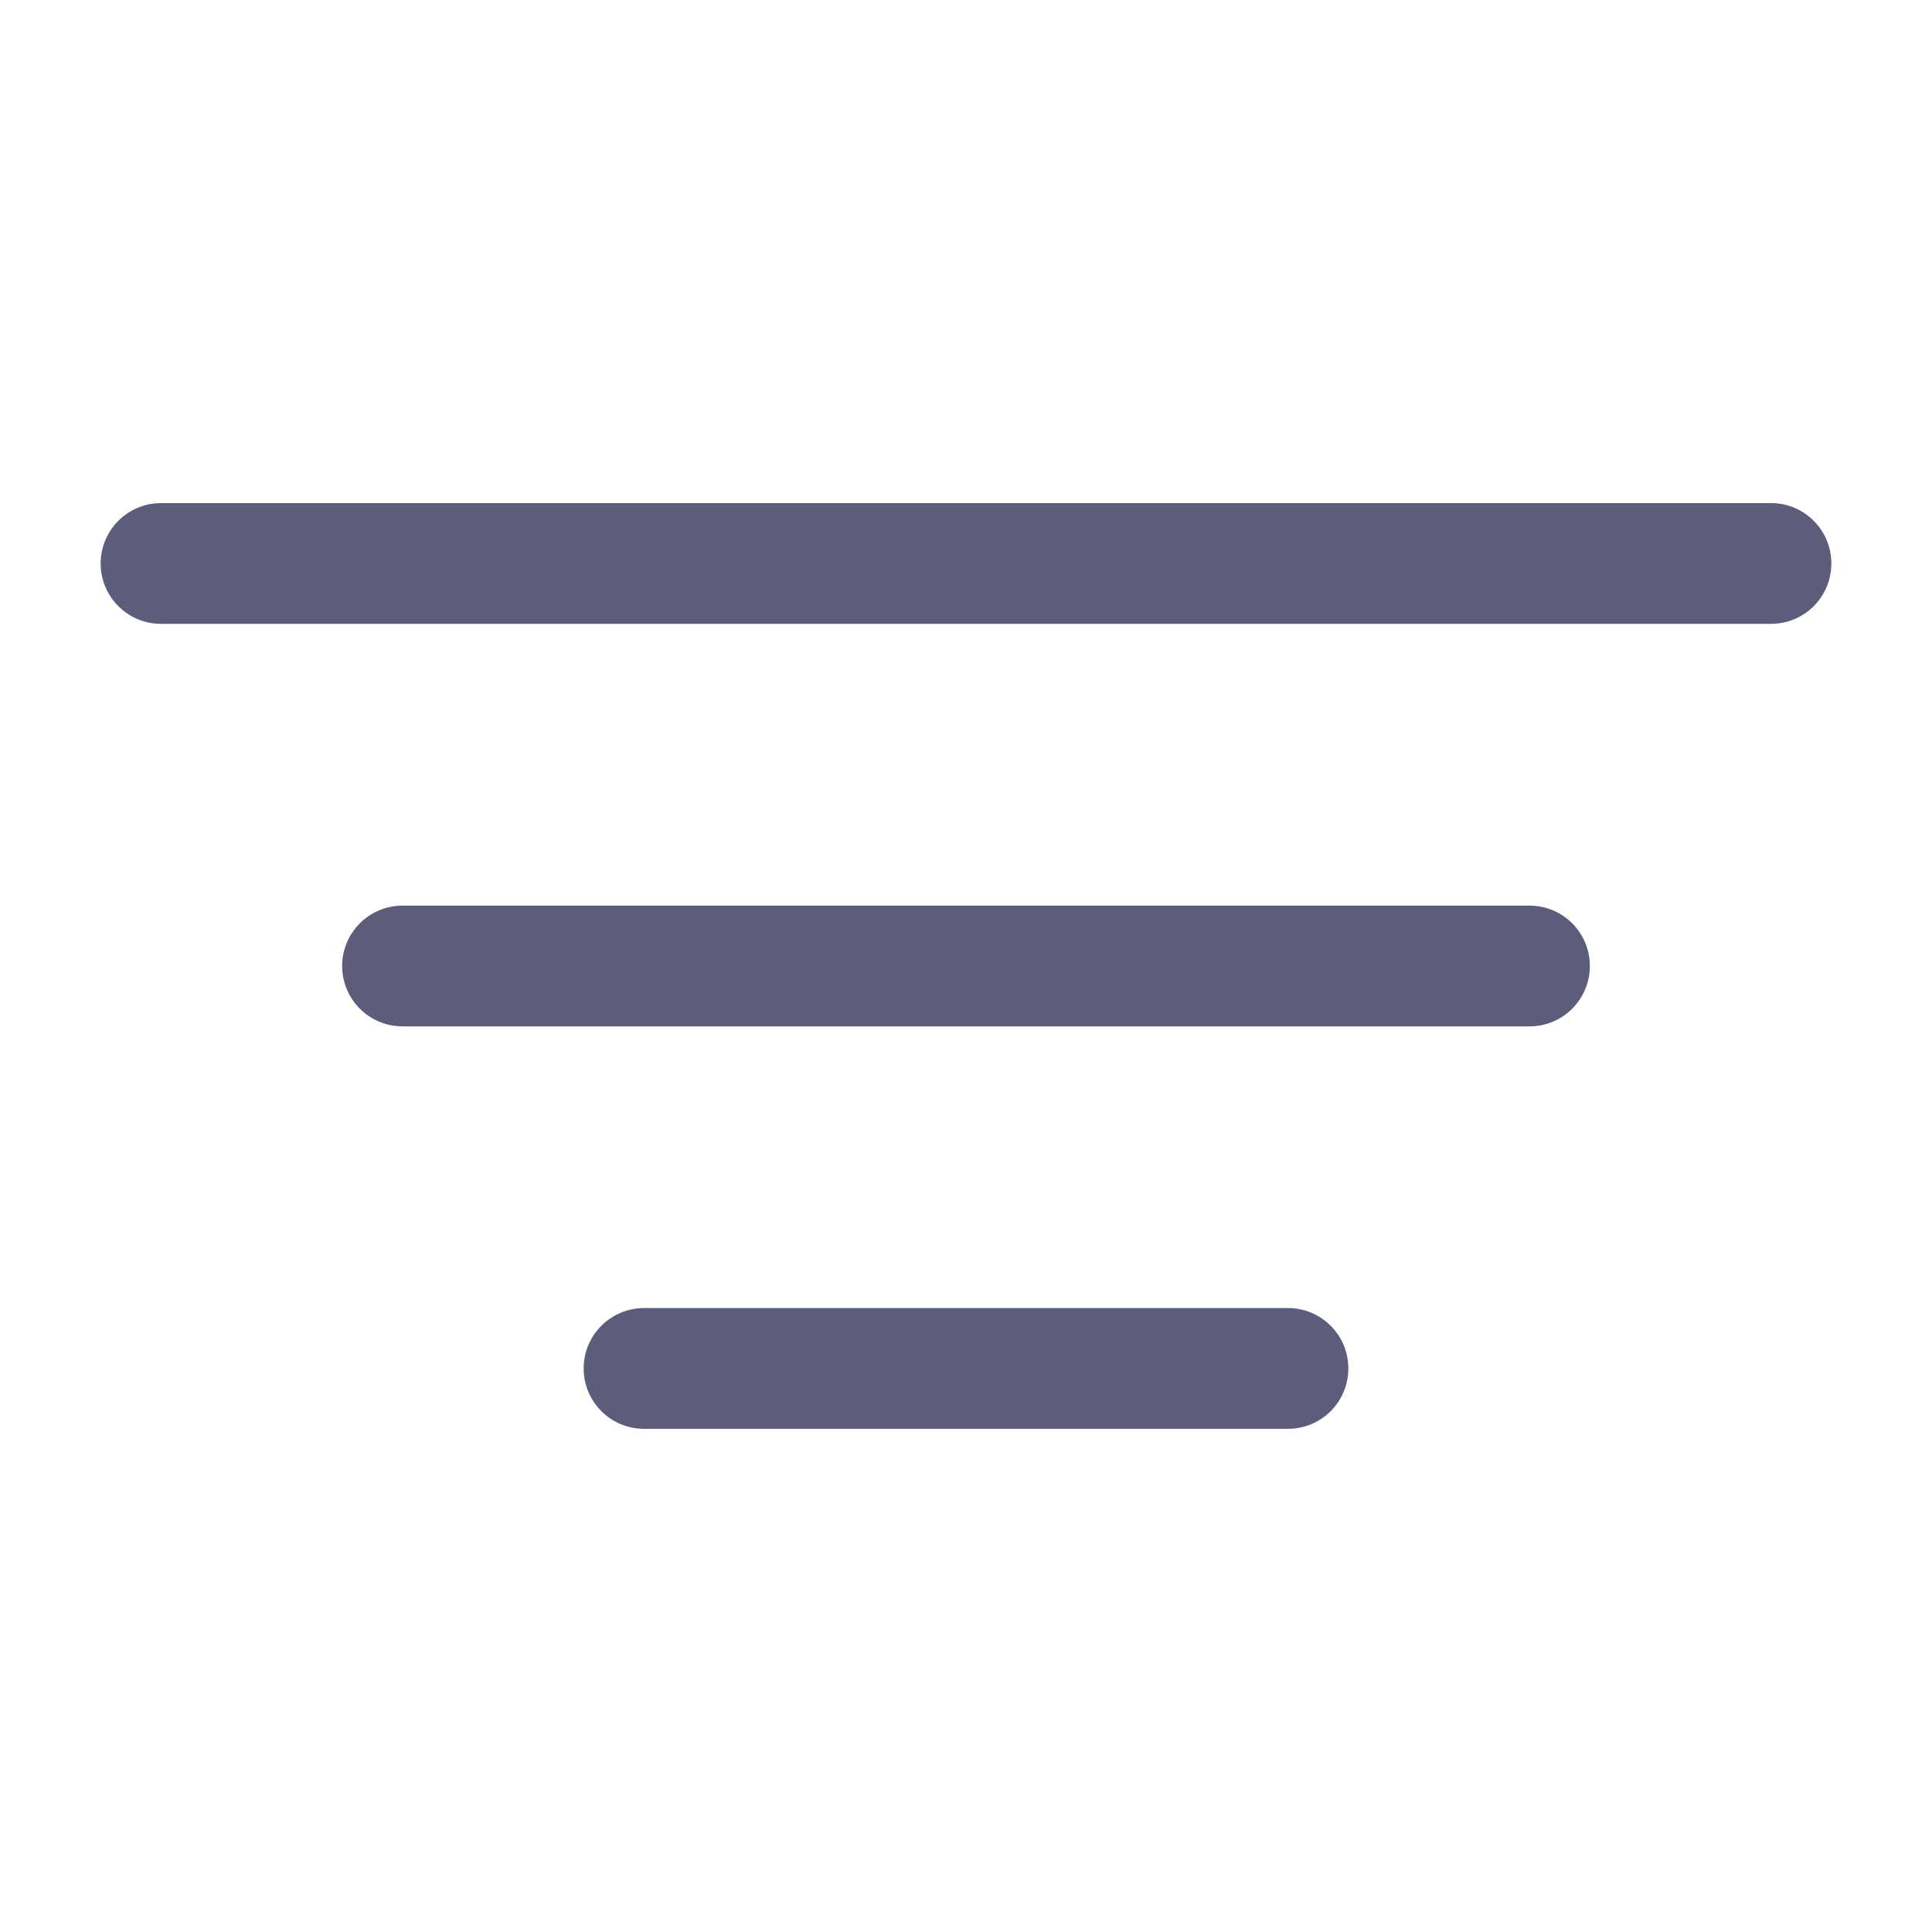
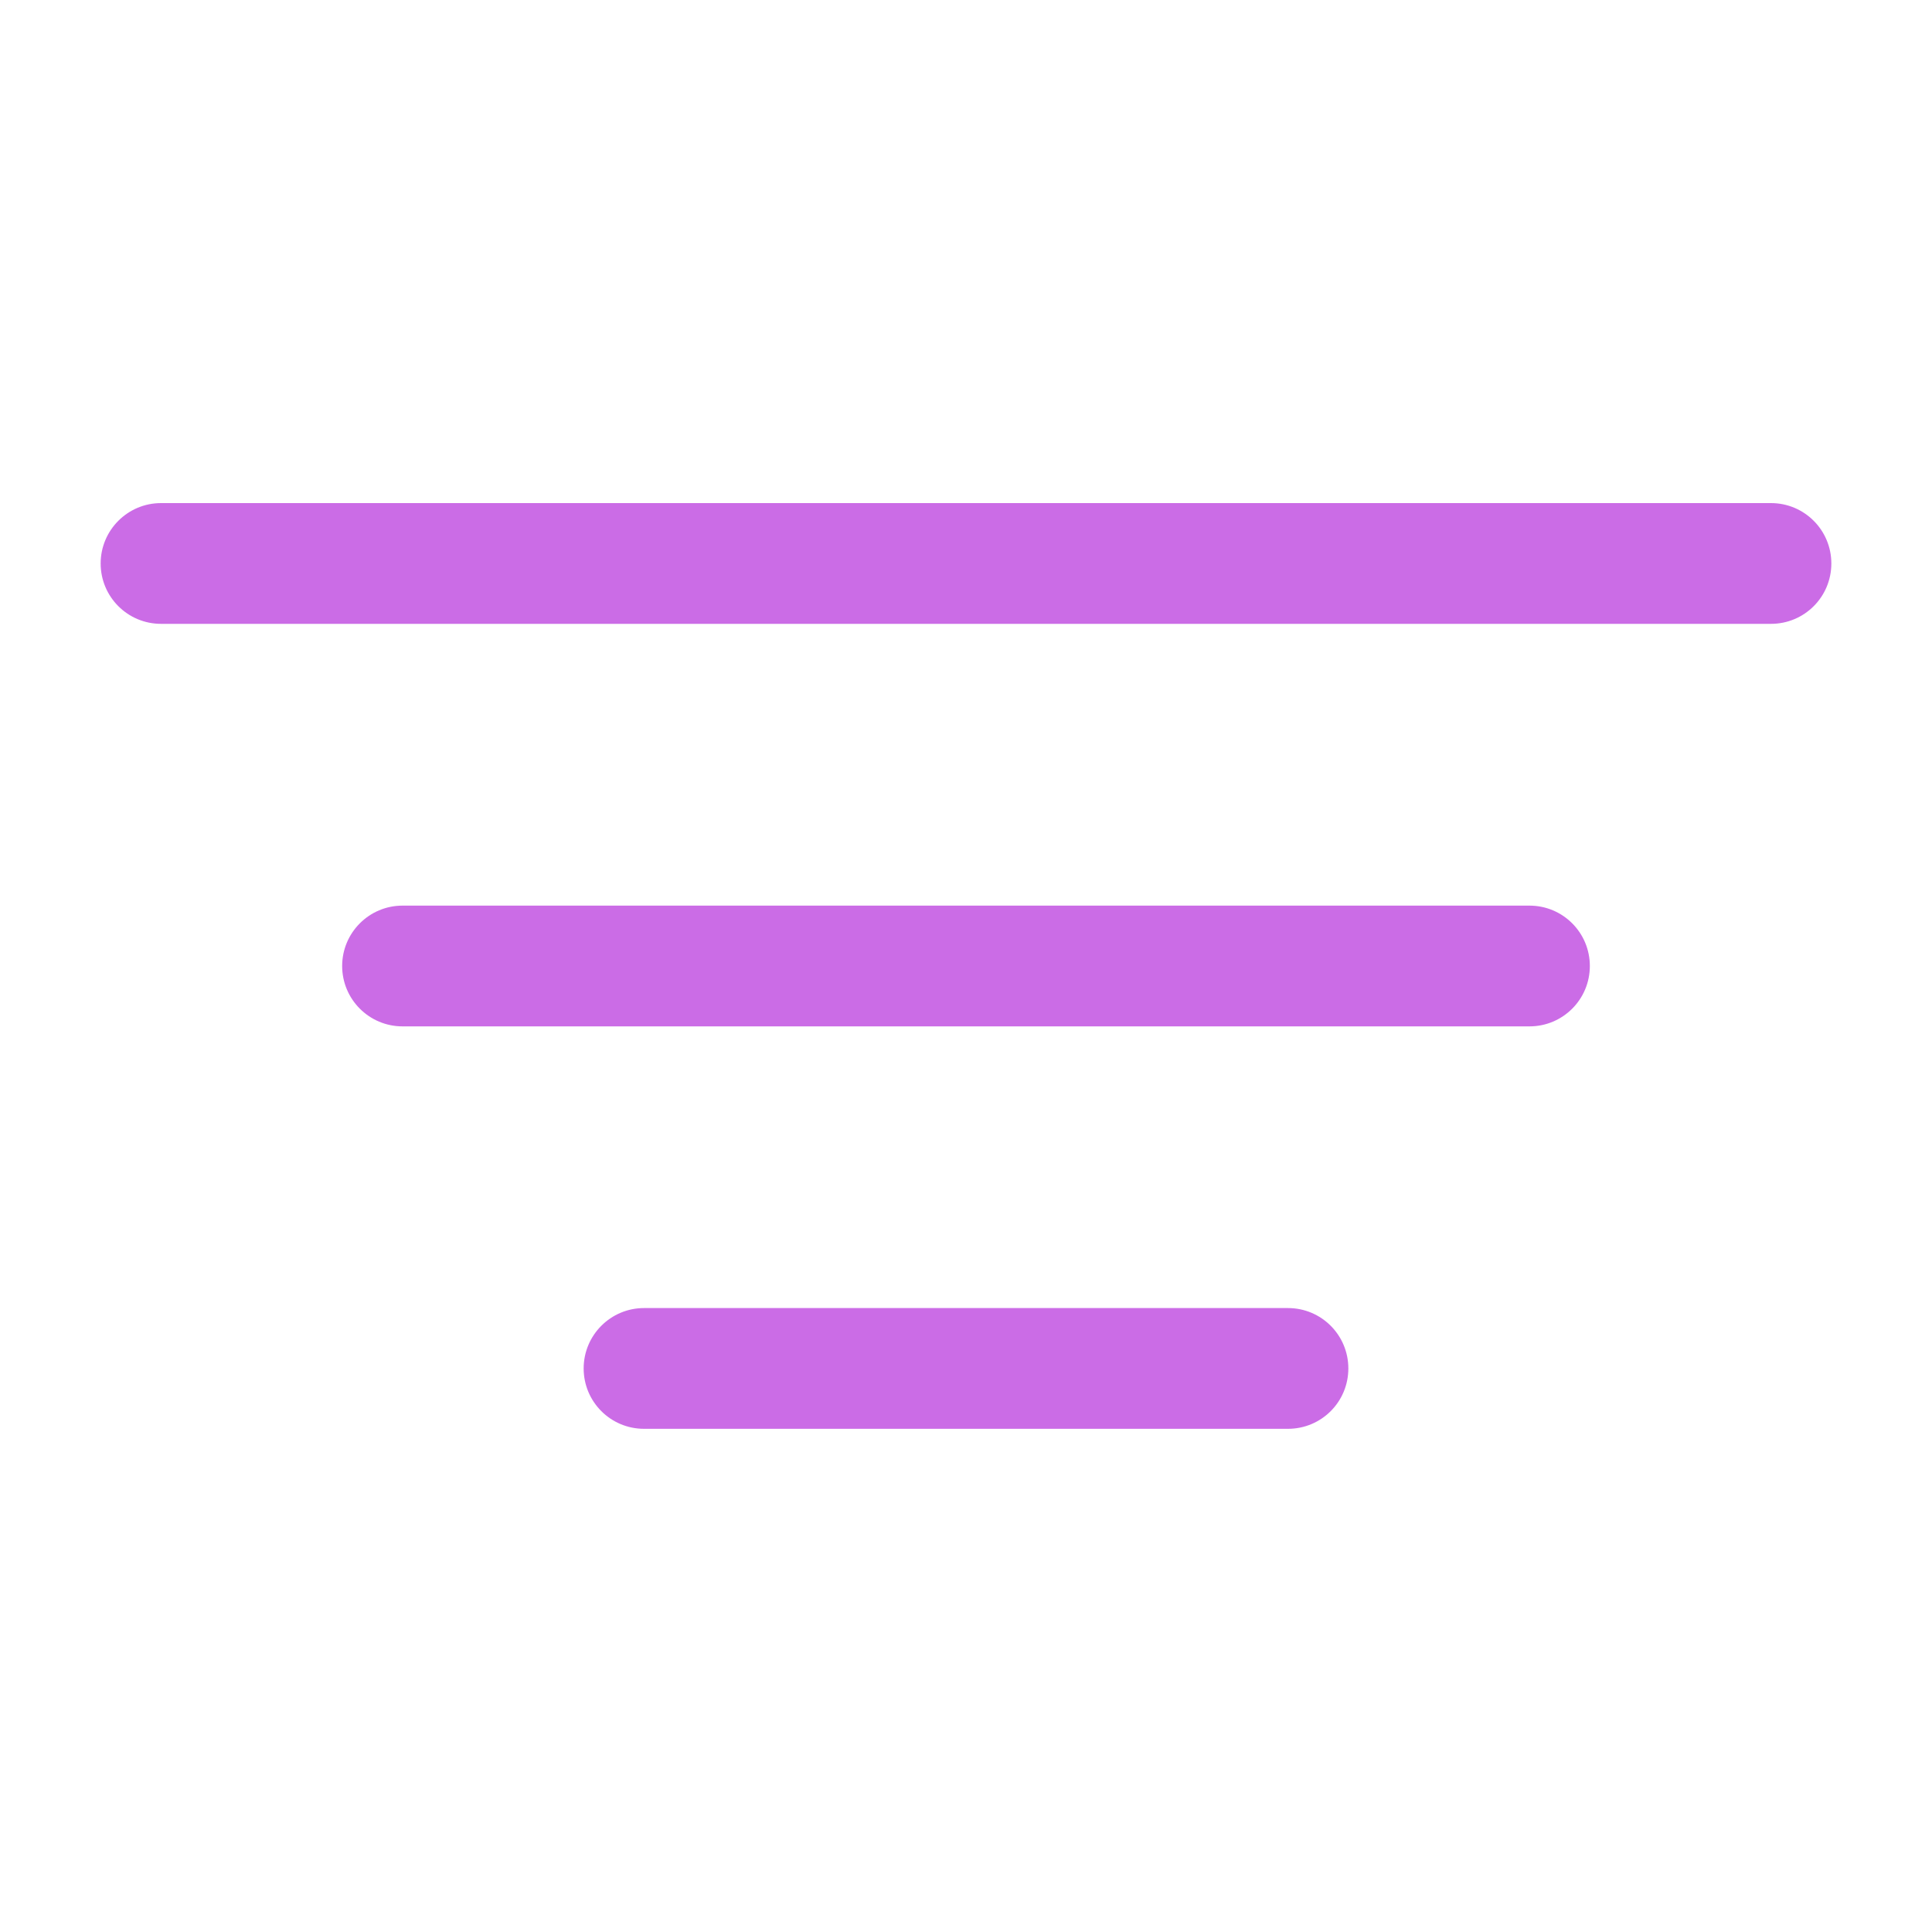
<svg xmlns="http://www.w3.org/2000/svg" width="20" height="20" viewBox="0 0 20 20" fill="none">
-   <path fill-rule="evenodd" clip-rule="evenodd" d="M18.958 5.833C18.958 6.179 18.679 6.458 18.333 6.458L1.667 6.458C1.322 6.458 1.042 6.179 1.042 5.833C1.042 5.488 1.322 5.208 1.667 5.208L18.333 5.208C18.679 5.208 18.958 5.488 18.958 5.833Z" fill="#5C5C7B" />
-   <path fill-rule="evenodd" clip-rule="evenodd" d="M16.458 10C16.458 10.345 16.179 10.625 15.833 10.625L4.167 10.625C3.822 10.625 3.542 10.345 3.542 10C3.542 9.655 3.822 9.375 4.167 9.375L15.833 9.375C16.179 9.375 16.458 9.655 16.458 10Z" fill="#5C5C7B" />
-   <path fill-rule="evenodd" clip-rule="evenodd" d="M13.958 14.166C13.958 14.512 13.679 14.791 13.333 14.791L6.667 14.791C6.322 14.791 6.042 14.512 6.042 14.166C6.042 13.821 6.322 13.541 6.667 13.541H13.333C13.679 13.541 13.958 13.821 13.958 14.166Z" fill="#5C5C7B" />
+   <path fill-rule="evenodd" clip-rule="evenodd" d="M18.958 5.833C18.958 6.179 18.679 6.458 18.333 6.458L1.667 6.458C1.322 6.458 1.042 6.179 1.042 5.833C1.042 5.488 1.322 5.208 1.667 5.208L18.333 5.208C18.679 5.208 18.958 5.488 18.958 5.833Z" fill="#CB6CE6" />
+   <path fill-rule="evenodd" clip-rule="evenodd" d="M16.458 10C16.458 10.345 16.179 10.625 15.833 10.625L4.167 10.625C3.822 10.625 3.542 10.345 3.542 10C3.542 9.655 3.822 9.375 4.167 9.375L15.833 9.375C16.179 9.375 16.458 9.655 16.458 10Z" fill="#CB6CE6" />
+   <path fill-rule="evenodd" clip-rule="evenodd" d="M13.958 14.166C13.958 14.512 13.679 14.791 13.333 14.791L6.667 14.791C6.322 14.791 6.042 14.512 6.042 14.166C6.042 13.821 6.322 13.541 6.667 13.541H13.333C13.679 13.541 13.958 13.821 13.958 14.166Z" fill="#CB6CE6" />
</svg>
